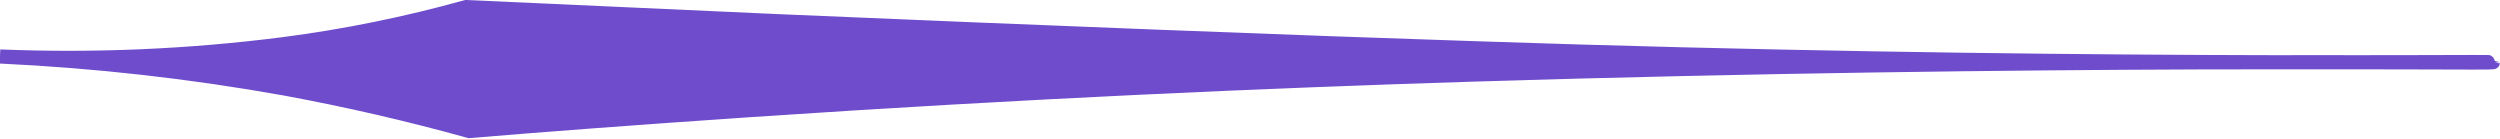
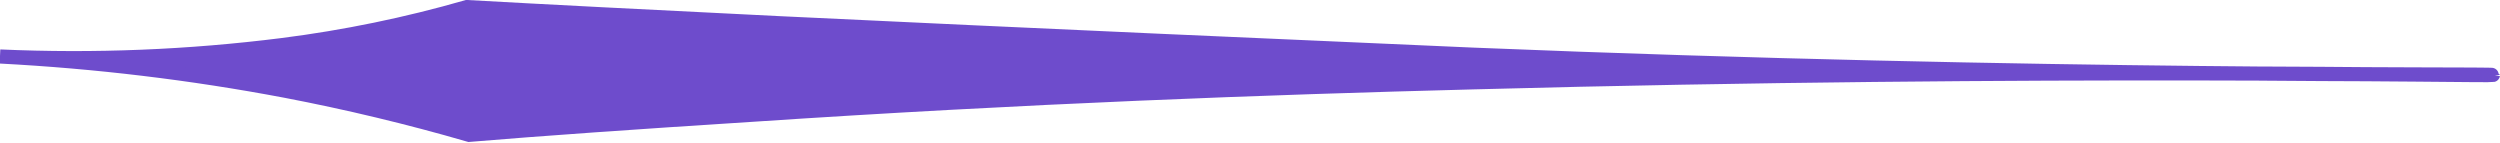
- <svg xmlns="http://www.w3.org/2000/svg" xmlns:xlink="http://www.w3.org/1999/xlink" viewBox="0 0 177.04 9.79">
+ <svg xmlns="http://www.w3.org/2000/svg" viewBox="0 0 177.04 10.06">
  <defs>
-     <style>.cls-1{stroke-miterlimit:10;fill:url(#Dégradé_sans_nom);stroke:url(#Dégradé_sans_nom-2);}</style>
-     <linearGradient id="Dégradé_sans_nom" x1="0.03" y1="761.25" x2="176.53" y2="761.25" gradientTransform="translate(185.73 764.36) rotate(179.31)" gradientUnits="userSpaceOnUse">
-       <stop offset="0" stop-color="#fff" />
-       <stop offset="0" stop-color="#6e4ccc" />
-     </linearGradient>
-     <linearGradient id="Dégradé_sans_nom-2" x1="-0.47" y1="761.25" x2="176.56" y2="761.25" xlink:href="#Dégradé_sans_nom" />
+     <style>.cls-1{fill:#6e4ccc;stroke:#6e4ccc;stroke-miterlimit:10;}</style>
  </defs>
  <g id="Calque_2" data-name="Calque 2">
    <g id="Calque_1-2" data-name="Calque 1">
      <g id="Calque_2-2" data-name="Calque 2">
        <g id="Calque_1-2-2" data-name="Calque 1-2">
          <g id="Calque_2-2-2" data-name="Calque 2-2">
            <g id="Calque_1-2-2-2" data-name="Calque 1-2-2">
              <g id="Calque_2-2-2-2" data-name="Calque 2-2-2">
                <g id="Calque_1-2-2-2-2" data-name="Calque 1-2-2-2">
-                   <path class="cls-1" d="M176.54,4.41c0,.11-31.75-.38-72.19.87-14.71.46-31.67,1.2-51.12,2.51-8.13.55-15,1.07-20,1.49q-6.4-1.78-13-3A156.2,156.2,0,0,0,0,4a119.91,119.91,0,0,0,20.05-.87A92,92,0,0,0,33,.5c5.36.23,13,.6,22.1,1,18.12.78,37.66,1.54,49.16,1.91C145,4.8,176.54,4.3,176.54,4.41Z" />
+                   <g id="Calque_2-2-2-2-2" data-name="Calque 2-2-2-2">
+                     <g id="Calque_1-2-2-2-2-2" data-name="Calque 1-2-2-2-2">
+                       <path class="cls-1" d="M176.54,5.31c0,.1-31.74-.57-72.2.52-14.7.38-31.67,1-51.12,2.3-8.14.52-15,1-20,1.42q-6.41-1.86-13-3.12A151.42,151.42,0,0,0,0,4a117.88,117.88,0,0,0,20-.81A86.86,86.86,0,0,0,33.06.5C38.4.8,46,1.19,55.13,1.64c18.12.87,37.66,1.73,49.16,2.23C145,5.54,176.54,5.19,176.54,5.31Z" />
+                     </g>
+                   </g>
                </g>
              </g>
            </g>
          </g>
        </g>
      </g>
    </g>
  </g>
</svg>
